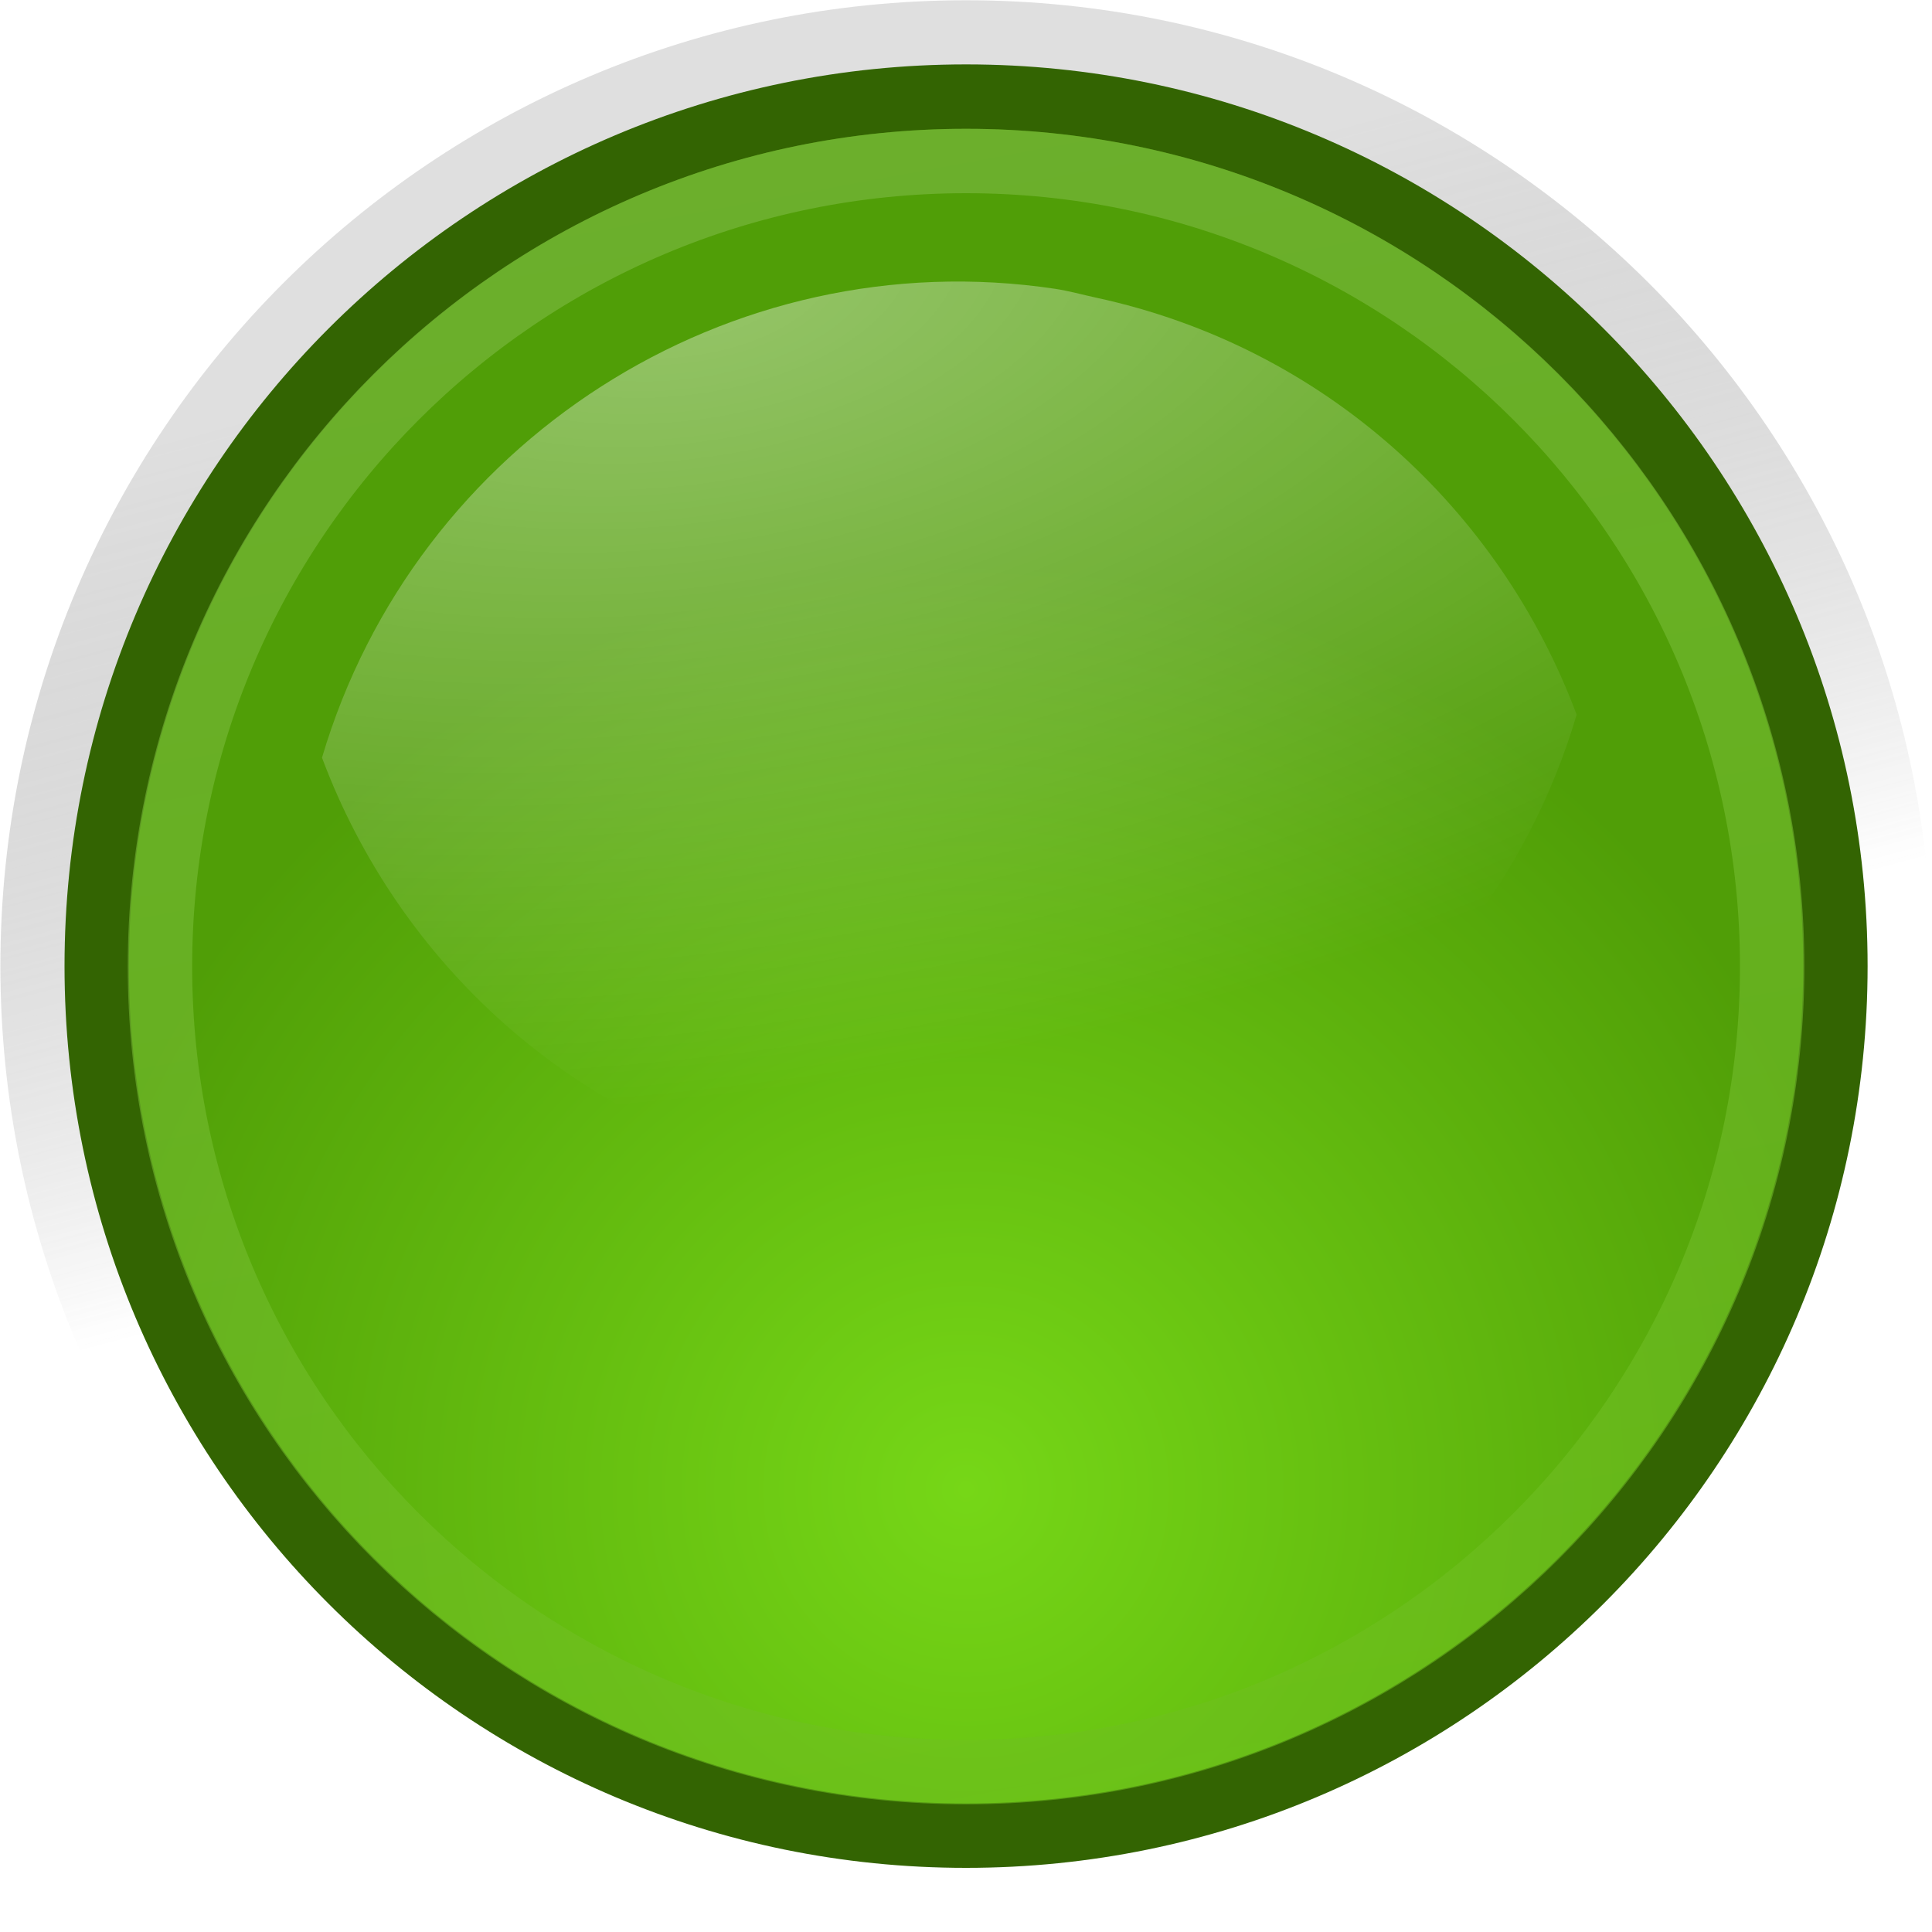
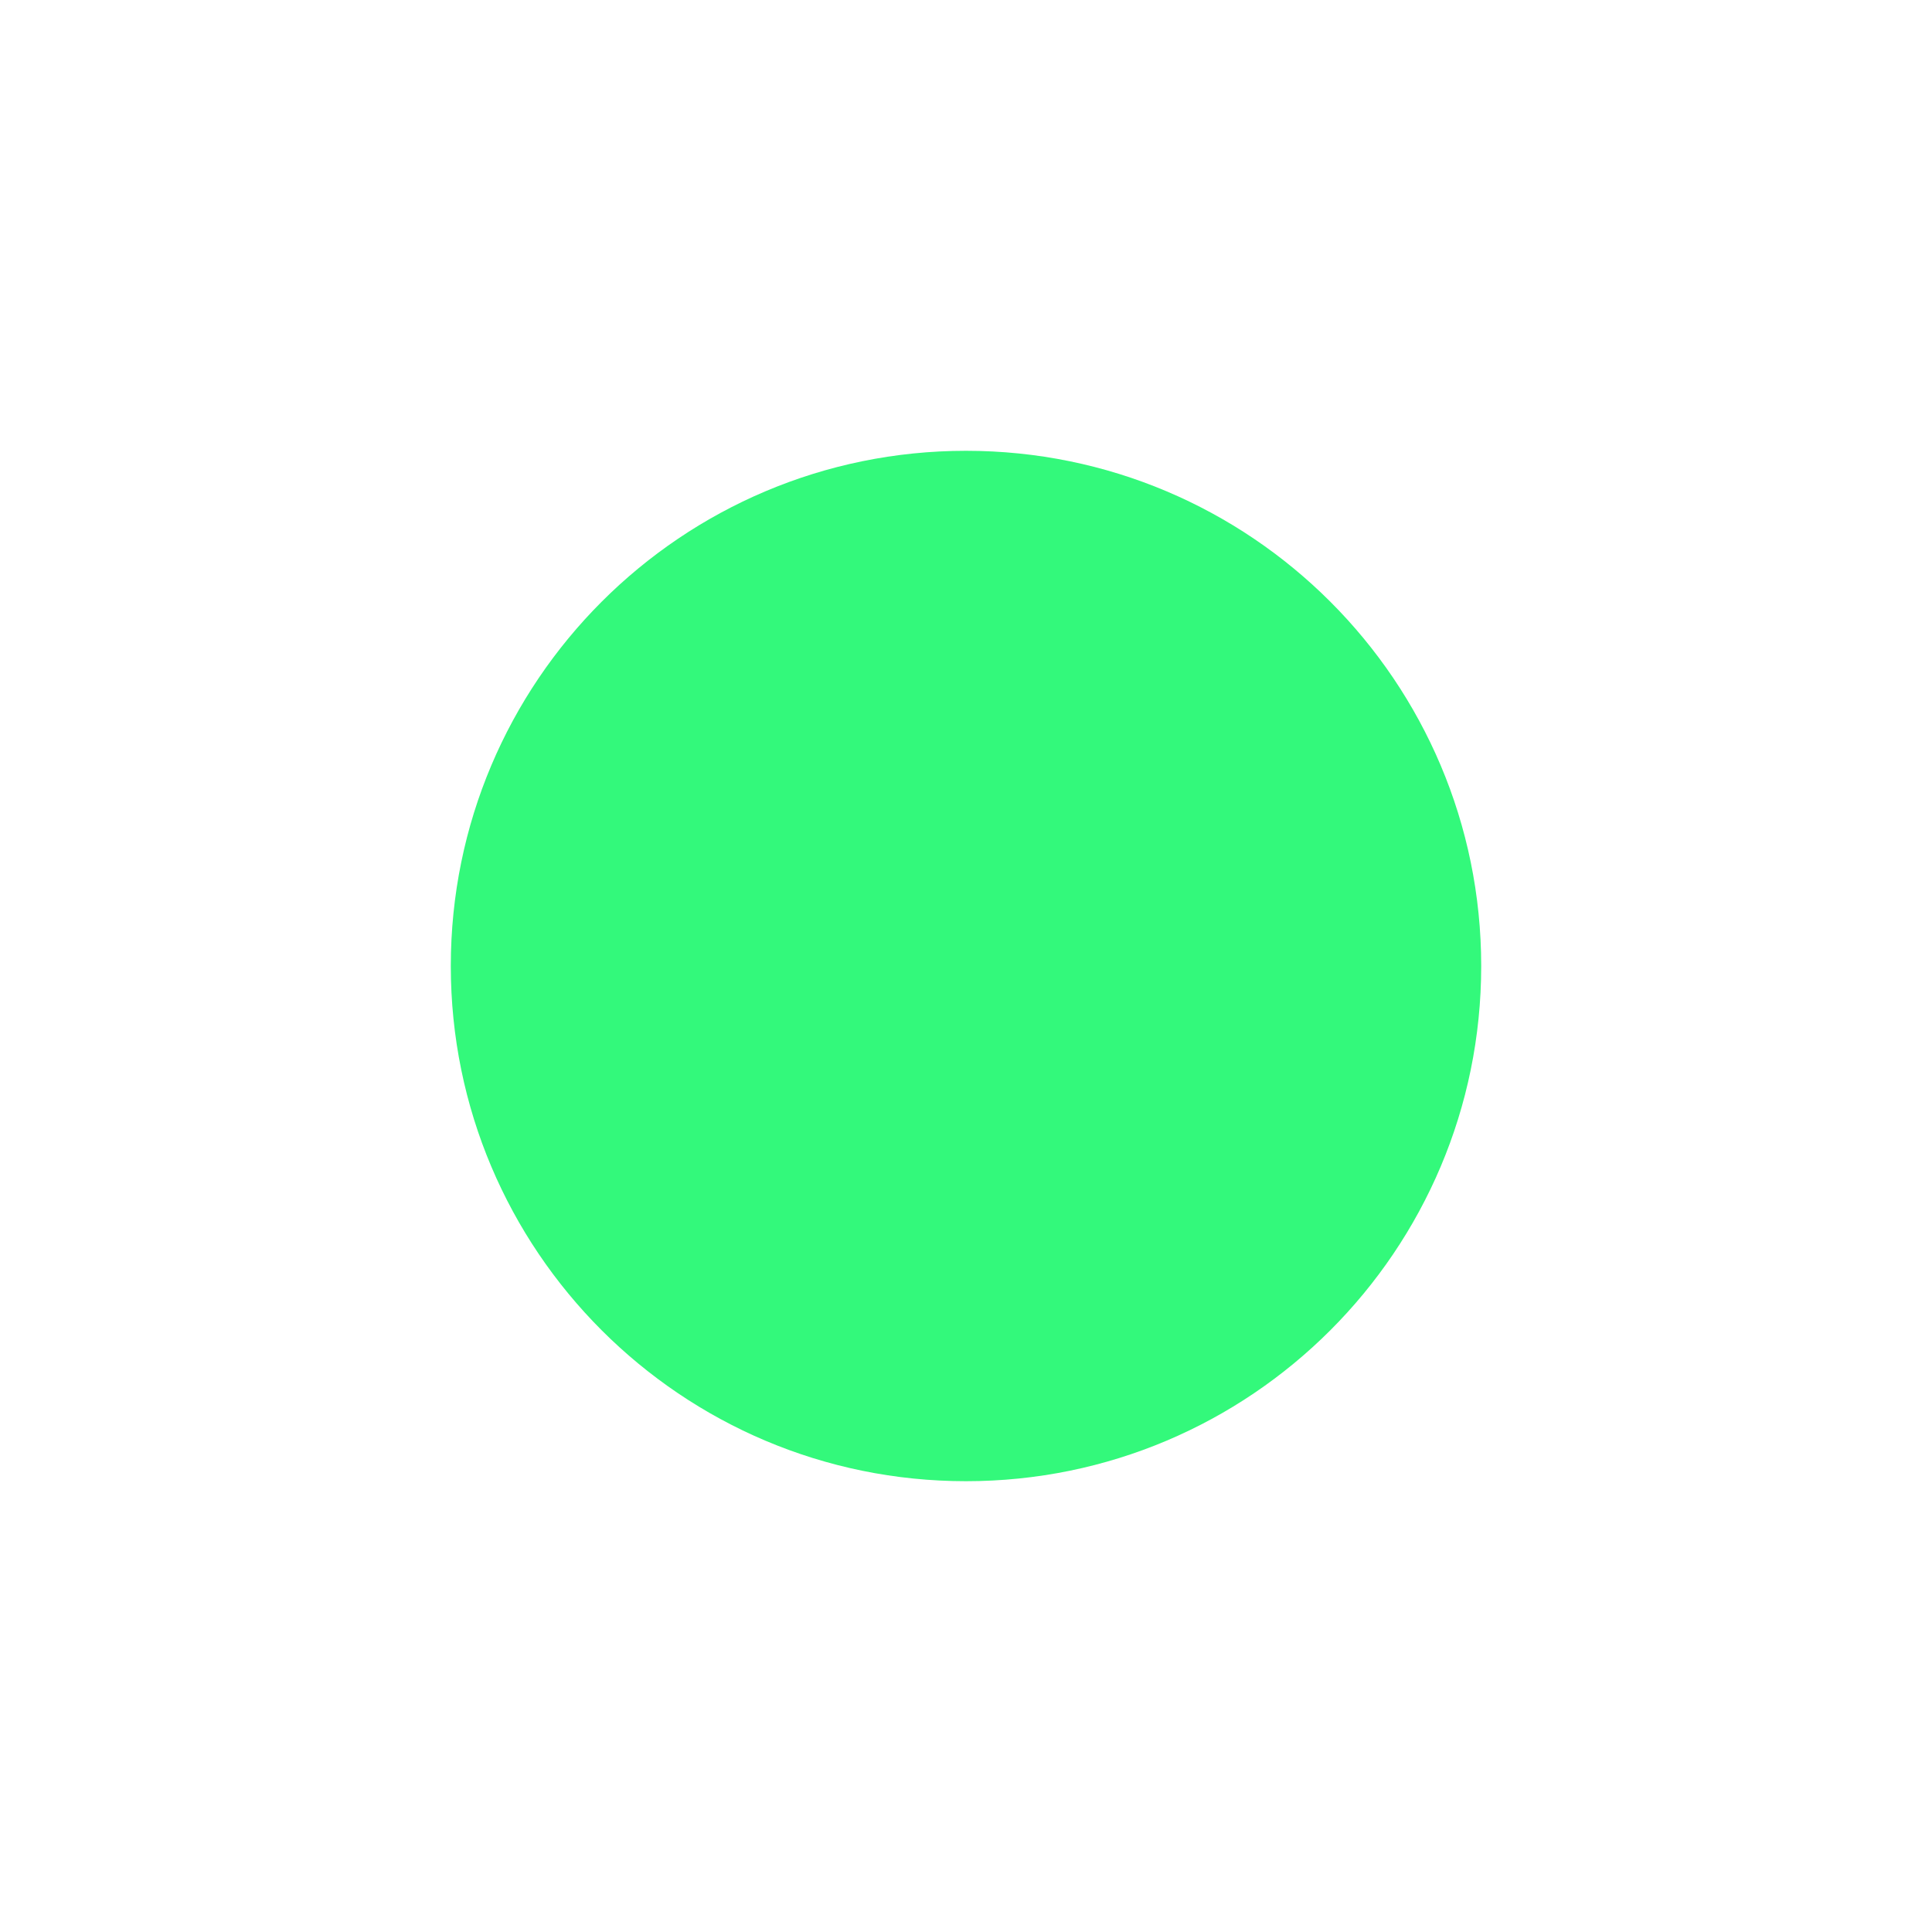
- <svg xmlns="http://www.w3.org/2000/svg" xmlns:xlink="http://www.w3.org/1999/xlink" version="1.0" id="svg7854" height="512" width="512" viewBox="9 9 30 30">
-   <defs id="defs7856">
-     <linearGradient id="linearGradient860">
-       <stop id="stop856" offset="0" style="stop-color:#90bb65;stop-opacity:1" />
-       <stop id="stop858" offset="1" style="stop-color:#6ac017;stop-opacity:1" />
-     </linearGradient>
-     <linearGradient id="linearGradient7577">
-       <stop id="stop7579" offset="0" style="stop-color:#000000;stop-opacity:0.314;" />
-       <stop id="stop7581" offset="1" style="stop-color:#ffffff;stop-opacity:1" />
-     </linearGradient>
-     <linearGradient id="linearGradient5167">
-       <stop style="stop-color:#76d717;stop-opacity:1" offset="0" id="stop5169" />
-       <stop style="stop-color:#509e07;stop-opacity:1" offset="1" id="stop5171" />
-     </linearGradient>
-     <linearGradient id="linearGradient5184">
-       <stop style="stop-color:white;stop-opacity:1;" offset="0" id="stop5186" />
-       <stop style="stop-color:white;stop-opacity:0;" offset="1" id="stop5188" />
-     </linearGradient>
-     <linearGradient gradientTransform="matrix(2.107462,0,0,2.107859,-9.43551,-10.00679)" y2="17.024" x2="16.658" y1="10.884" x1="15.012" gradientUnits="userSpaceOnUse" id="linearGradient8317" xlink:href="#linearGradient7577" />
-     <radialGradient gradientTransform="matrix(1.897257,0,0,1.897615,-6.10046,-6.614643)" r="7.59" fy="20.411" fx="15.866" cy="20.411" cx="15.866" gradientUnits="userSpaceOnUse" id="radialGradient8319" xlink:href="#linearGradient5167" />
-     <radialGradient r="5.969" fy="11.309" fx="14.057" cy="11.309" cx="14.057" gradientTransform="matrix(-4.200232,0.5953403,0.2958442,2.098939,75.31118,-18.73293)" gradientUnits="userSpaceOnUse" id="radialGradient8321" xlink:href="#linearGradient5184" />
-     <linearGradient gradientTransform="matrix(1.759132,0,0,1.758093,-3.90899,-4.356289)" y2="26.432" x2="13.459" y1="2.018" x1="8.932" gradientUnits="userSpaceOnUse" id="linearGradient8323" xlink:href="#linearGradient860" />
+ <svg xmlns="http://www.w3.org/2000/svg" width="30" height="30" fill="none">
+   <defs>
+     <clipPath id="a" class="frame-clip frame-clip-def">
+       <rect rx="0" ry="0" width="30" height="30" transform="matrix(1, 0, 0, 1, 0, 0)" />
+     </clipPath>
  </defs>
-   <g id="layer1">
-     <ellipse ry="14.998" rx="14.995" style="color:#000000;display:inline;overflow:visible;visibility:visible;opacity:0.4;fill:url(#linearGradient8317);fill-opacity:1;fill-rule:nonzero;stroke:none;stroke-width:1.111;stroke-linecap:butt;stroke-linejoin:miter;stroke-miterlimit:4;stroke-dasharray:none;stroke-dashoffset:0;stroke-opacity:1;marker:none;marker-start:none;marker-mid:none;marker-end:none" id="path7691" cx="24.001" cy="24.002" />
-     <ellipse ry="13.502" rx="13.499" cy="24.002" cx="24.001" id="path7968" style="color:#000000;display:inline;overflow:visible;visibility:visible;fill:url(#radialGradient8319);fill-opacity:1;fill-rule:nonzero;stroke:#336402;stroke-width:1;stroke-linecap:butt;stroke-linejoin:miter;stroke-miterlimit:4;stroke-dasharray:none;stroke-dashoffset:0;stroke-opacity:1;marker:none;marker-start:none;marker-mid:none;marker-end:none" />
-     <path id="path7970" d="M 25.386,13.485 C 20.32,12.725 15.452,15.858 14,20.765 c 1.189,3.18 3.908,5.71 7.467,6.477 5.295,1.142 10.501,-2.028 12.015,-7.144 -1.189,-3.18 -3.908,-5.71 -7.467,-6.477 -0.217,-0.047 -0.412,-0.103 -0.629,-0.136 z" style="color:#000000;display:inline;overflow:visible;visibility:visible;opacity:0.404;fill:url(#radialGradient8321);fill-opacity:1;fill-rule:nonzero;stroke:none;stroke-width:1.095;stroke-linecap:butt;stroke-linejoin:miter;stroke-miterlimit:4;stroke-dasharray:none;stroke-dashoffset:0;stroke-opacity:1;marker:none;marker-start:none;marker-mid:none;marker-end:none" />
-     <ellipse ry="12.509" rx="12.517" cy="24.009" cx="24.001" style="color:#000000;display:inline;overflow:visible;visibility:visible;opacity:0.545;fill:none;fill-opacity:1;fill-rule:nonzero;stroke:url(#linearGradient8323);stroke-width:1;stroke-linecap:butt;stroke-linejoin:miter;stroke-miterlimit:4;stroke-dasharray:none;stroke-dashoffset:0;stroke-opacity:1;marker:none;marker-start:none;marker-mid:none;marker-end:none" id="path7972" />
+   <g class="frame-container-wrapper">
+     <g class="frame-container-blur">
+       <g clip-path="url(#a)" class="frame-container-shadows">
+         <g class="fills">
+           <rect width="30" height="30" class="frame-background" transform="matrix(1, 0, 0, 1, 0, 0)" style="fill: rgb(255, 255, 255); fill-opacity: 1;" ry="0" rx="0" />
+         </g>
+         <g class="frame-children">
+           <ellipse cx="15" cy="15" rx="8" ry="8" transform="matrix(1, 0, 0, 1, 0, 0)" style="fill: rgb(51, 249, 123); fill-opacity: 1;" class="fills" />
+         </g>
+       </g>
+     </g>
  </g>
</svg>
